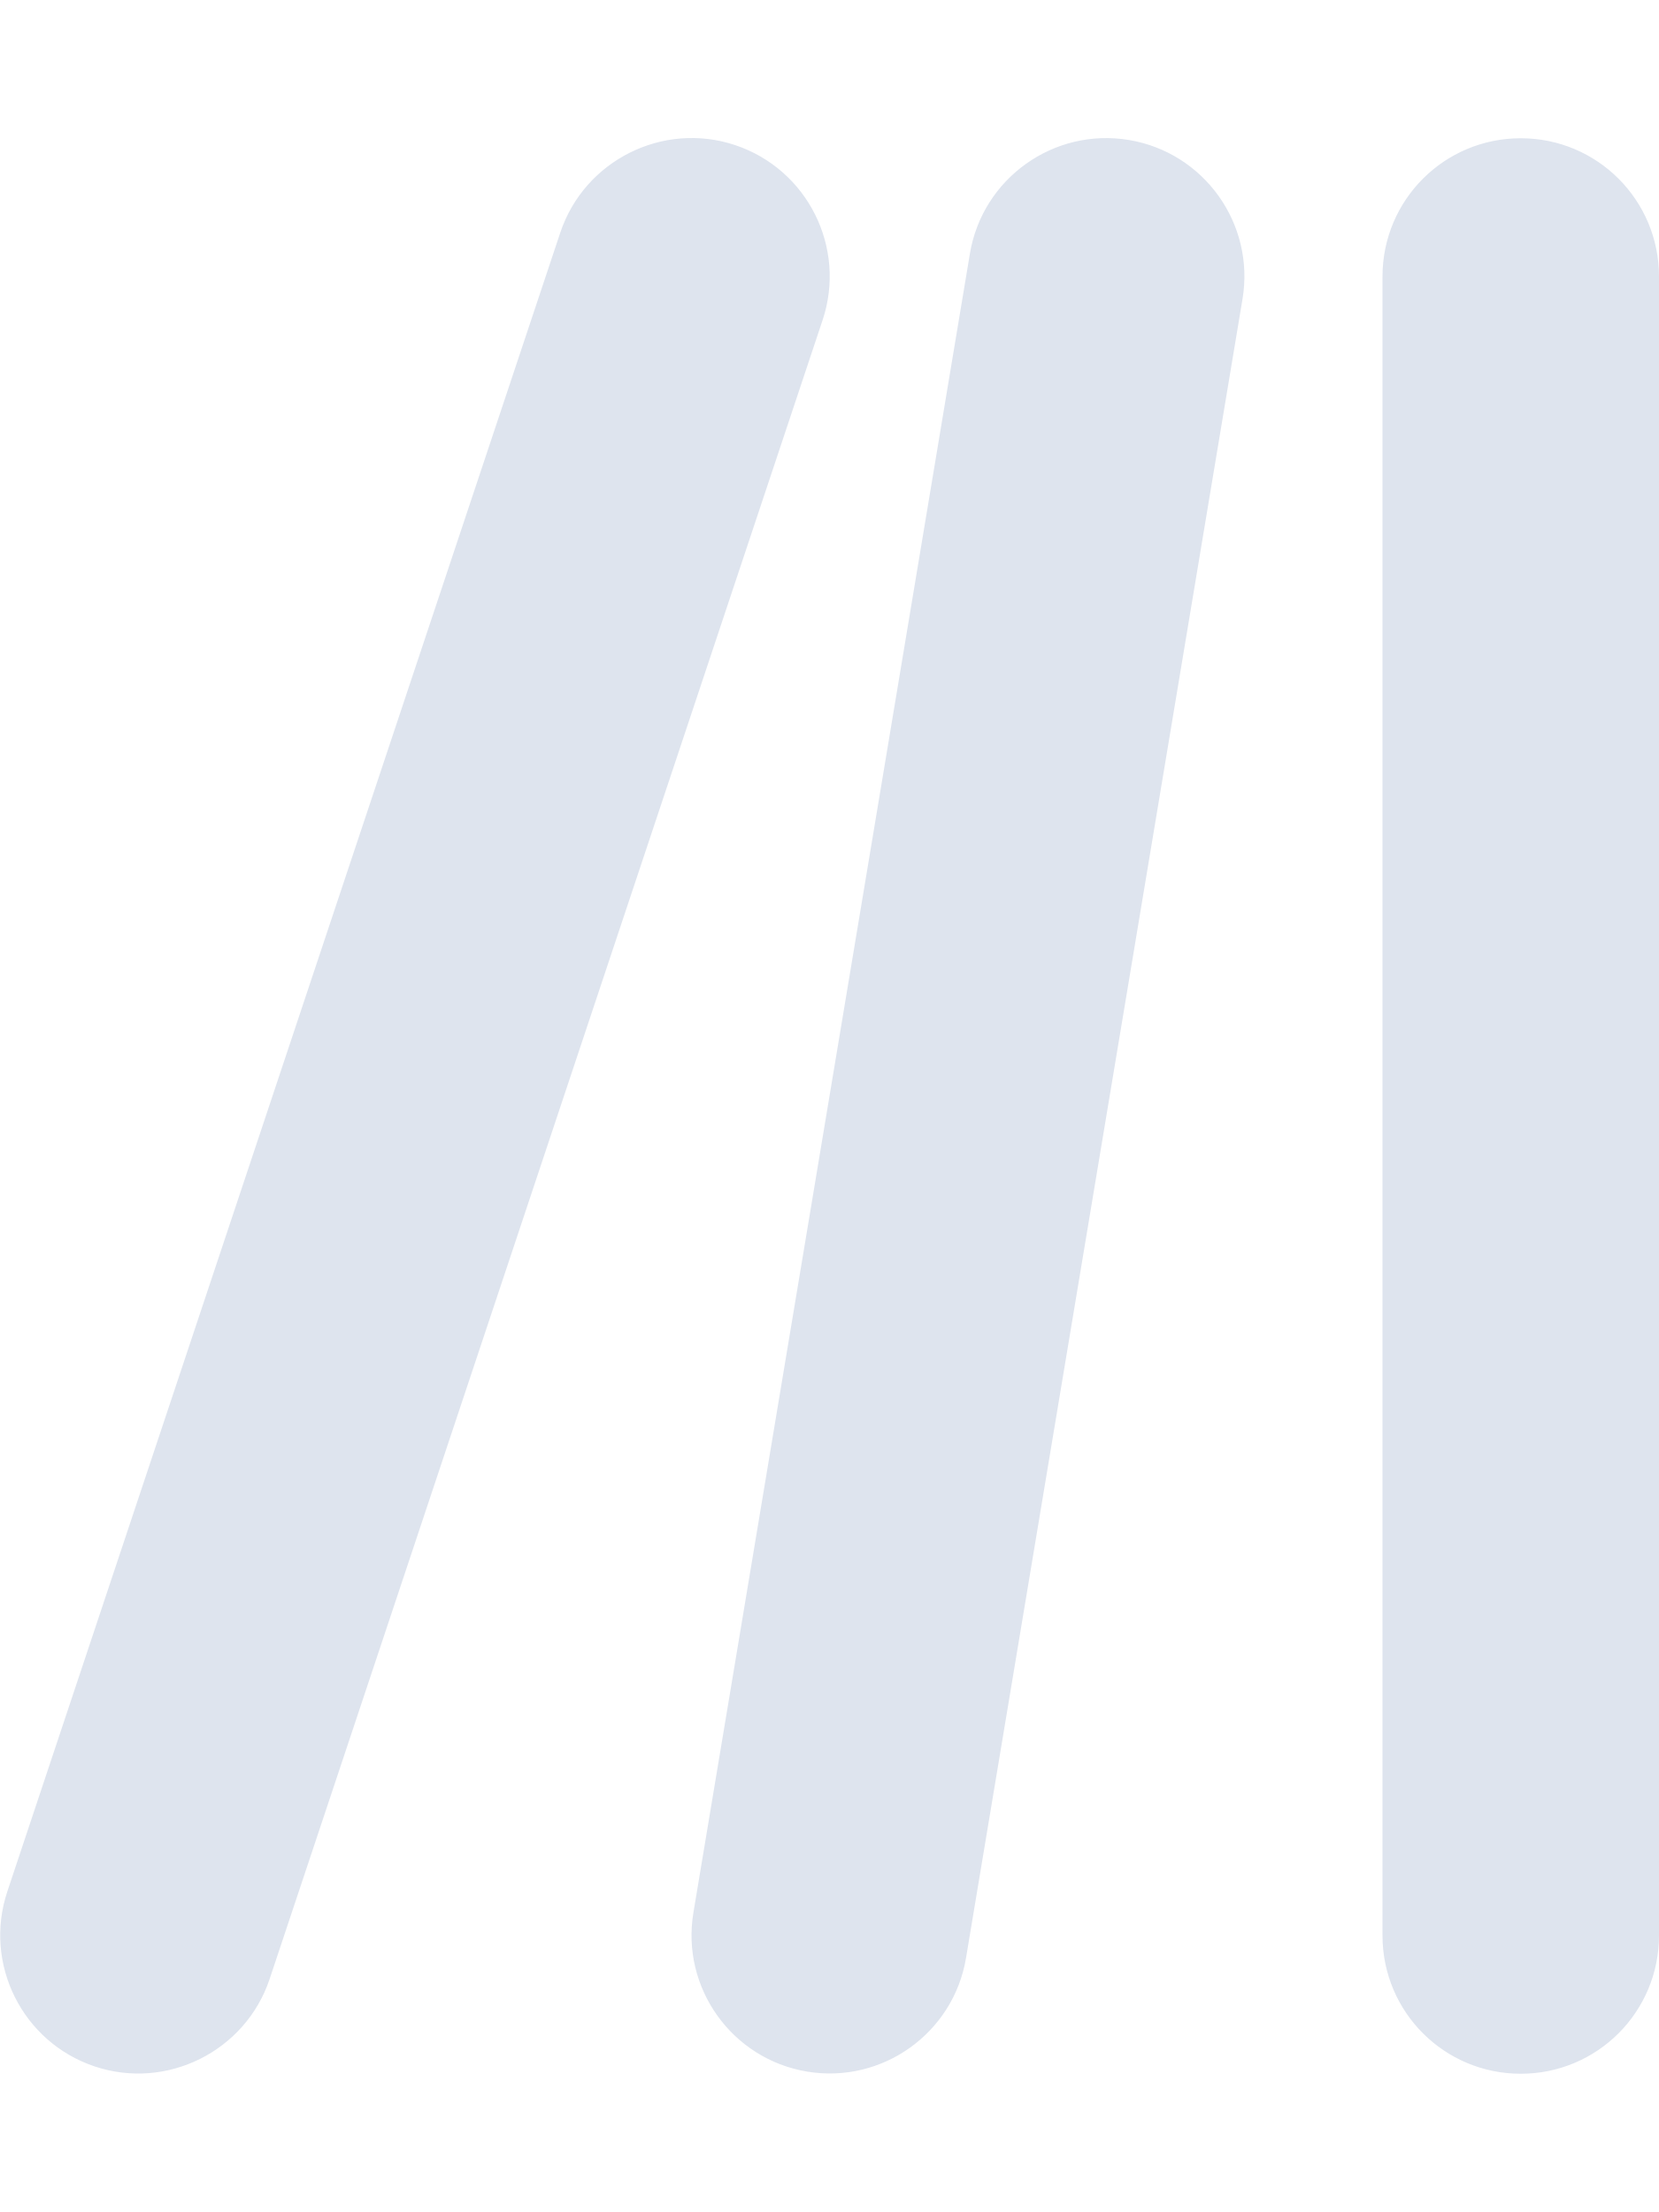
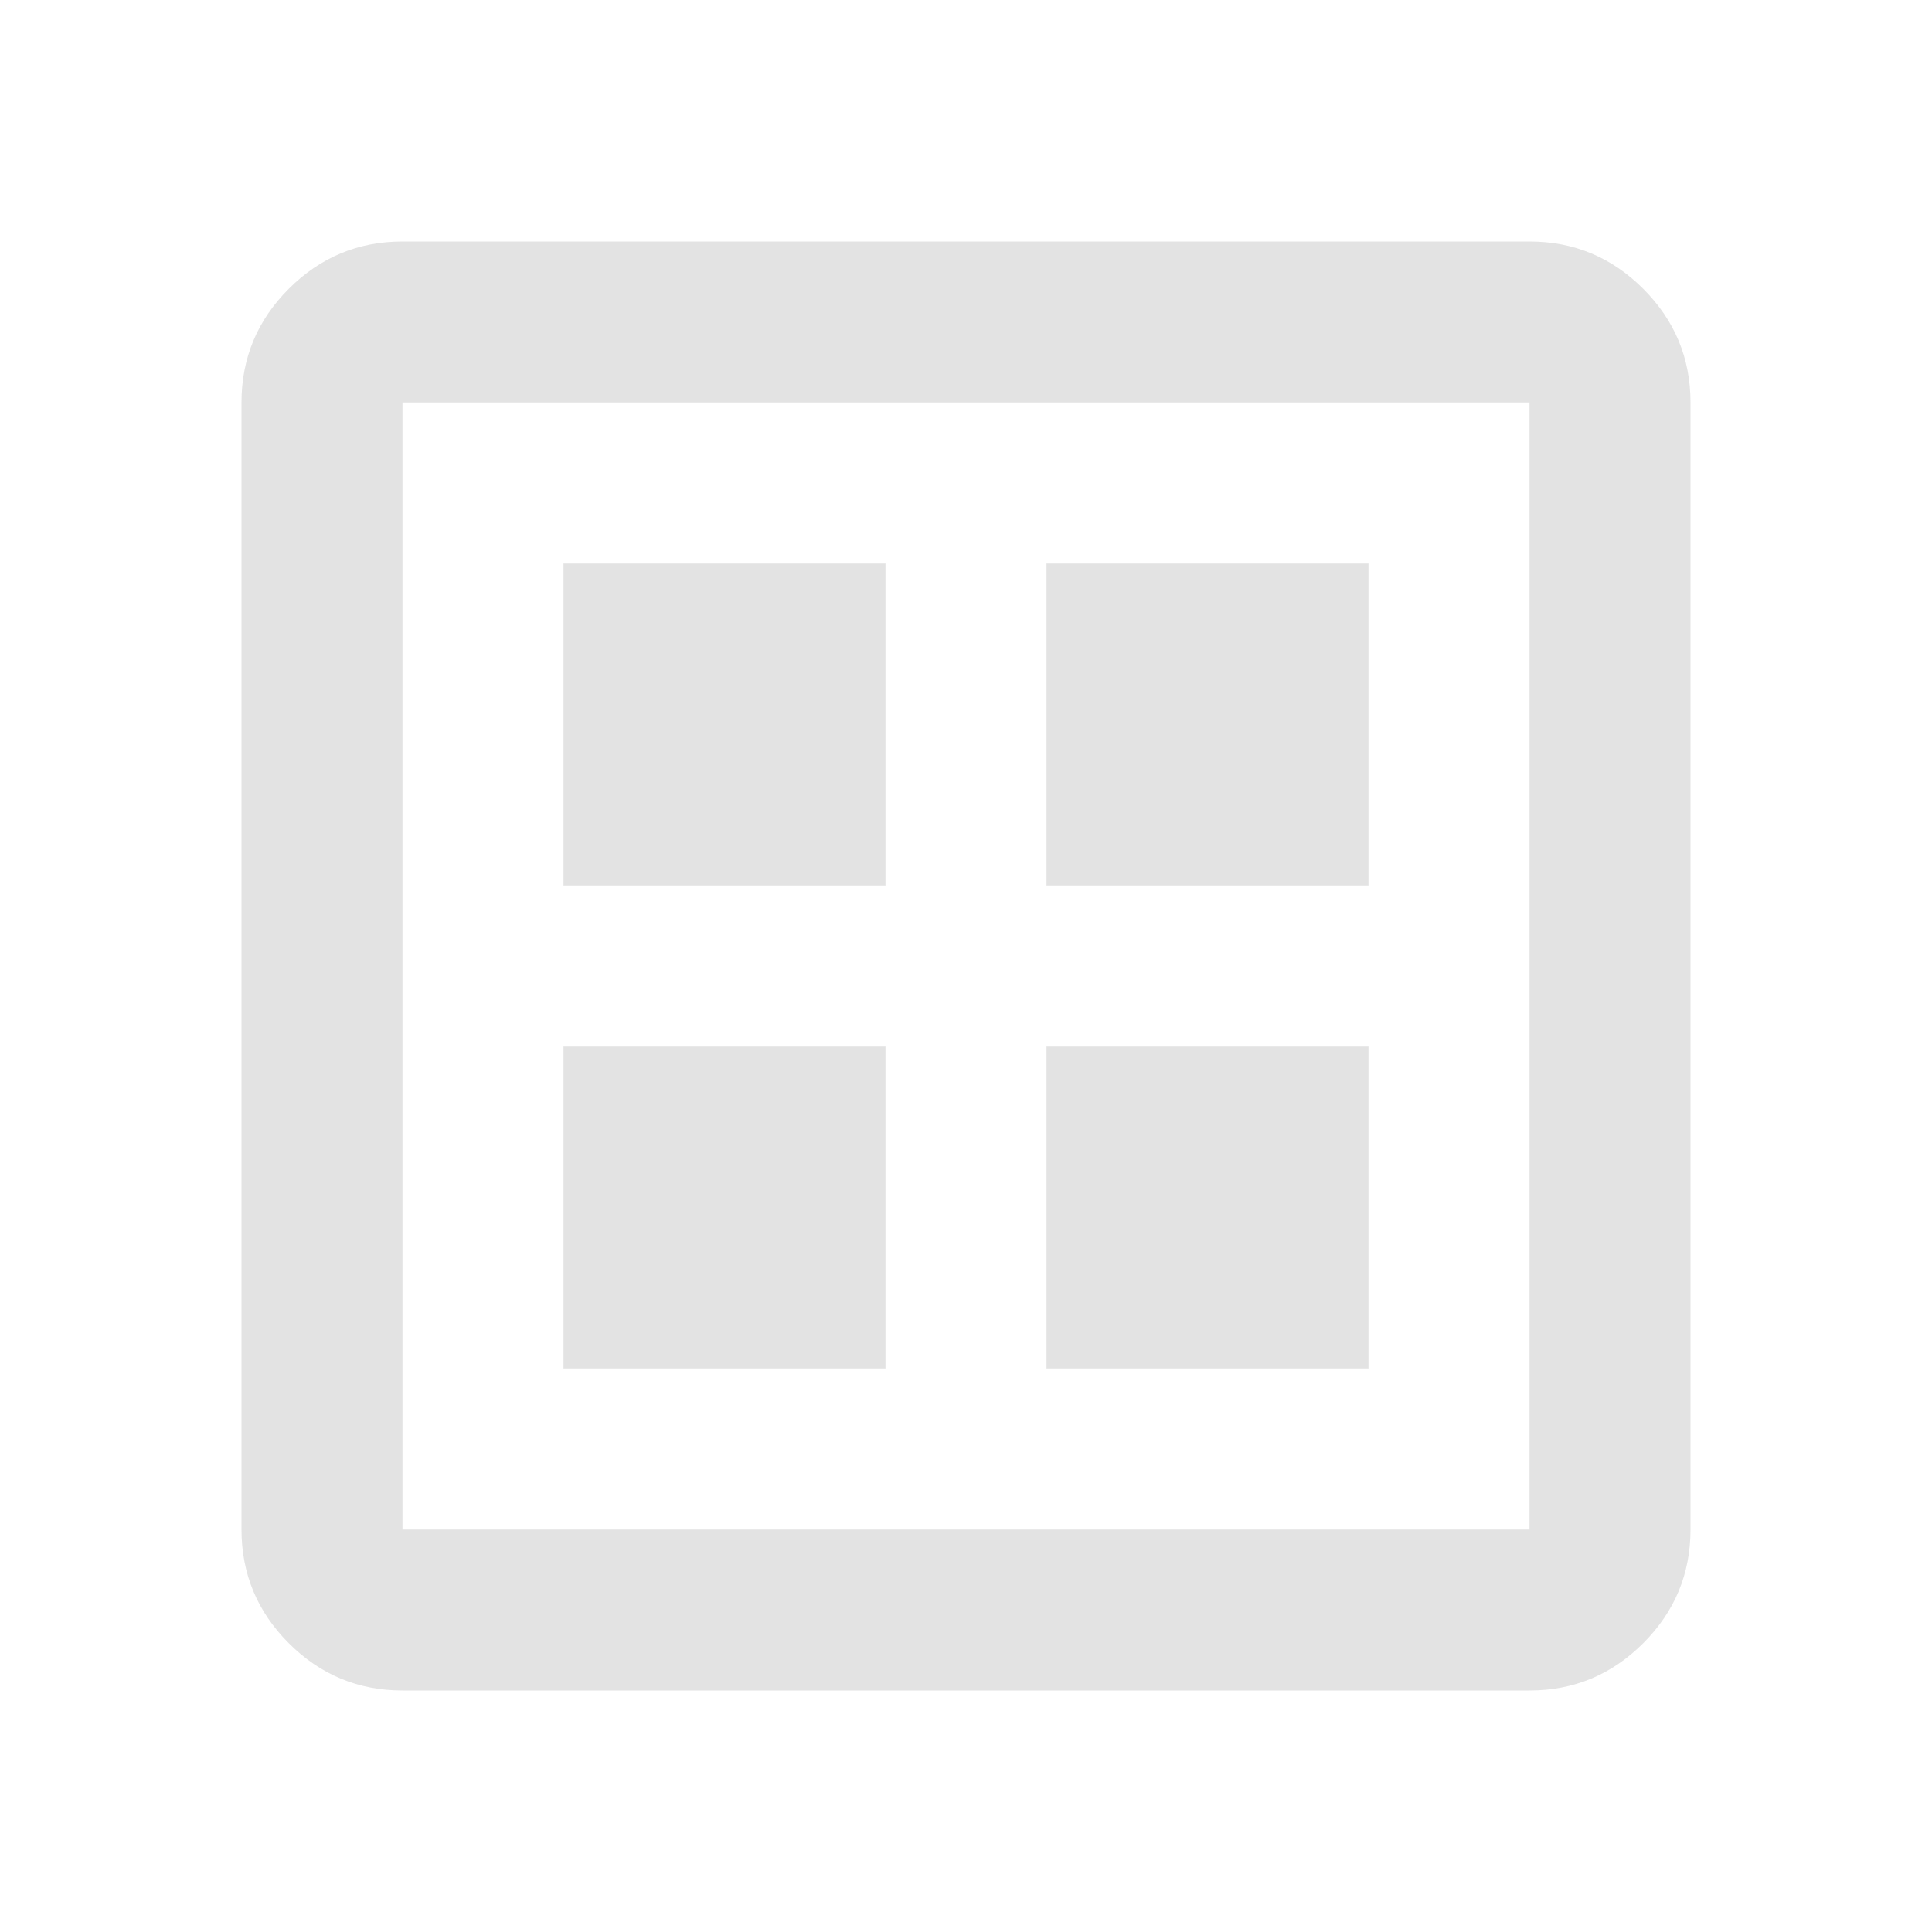
- <svg xmlns="http://www.w3.org/2000/svg" viewBox="0 0 384 512">
-   <path d="M190.4 74.1c5.6-16.8-3.5-34.9-20.2-40.5s-34.9 3.5-40.5 20.2l-128 384c-5.6 16.8 3.5 34.9 20.2 40.5s34.9-3.5 40.5-20.2l128-384zm70.9-41.7c-17.4-2.9-33.9 8.9-36.8 26.3l-64 384c-2.9 17.4 8.9 33.9 26.3 36.8s33.9-8.9 36.8-26.3l64-384c2.9-17.4-8.9-33.9-26.3-36.8zM352 32c-17.7 0-32 14.3-32 32l0 384c0 17.7 14.3 32 32 32s32-14.3 32-32l0-384c0-17.7-14.3-32-32-32z" fill="#DEE4EE" />
+ <svg xmlns="http://www.w3.org/2000/svg" height="24px" viewBox="0 -960 960 960" width="24px" fill="#e3e3e3">
+   <path d="M280-280h160v-160H280v160Zm240 0h160v-160H520v160ZM280-520h160v-160H280v160Zm240 0h160v-160H520v160ZM200-120q-33 0-56.5-23.5T120-200v-560q0-33 23.5-56.5T200-840h560q33 0 56.5 23.5T840-760v560q0 33-23.5 56.5T760-120H200Zm0-80h560v-560H200v560Zm0-560v560-560Z" />
</svg>
